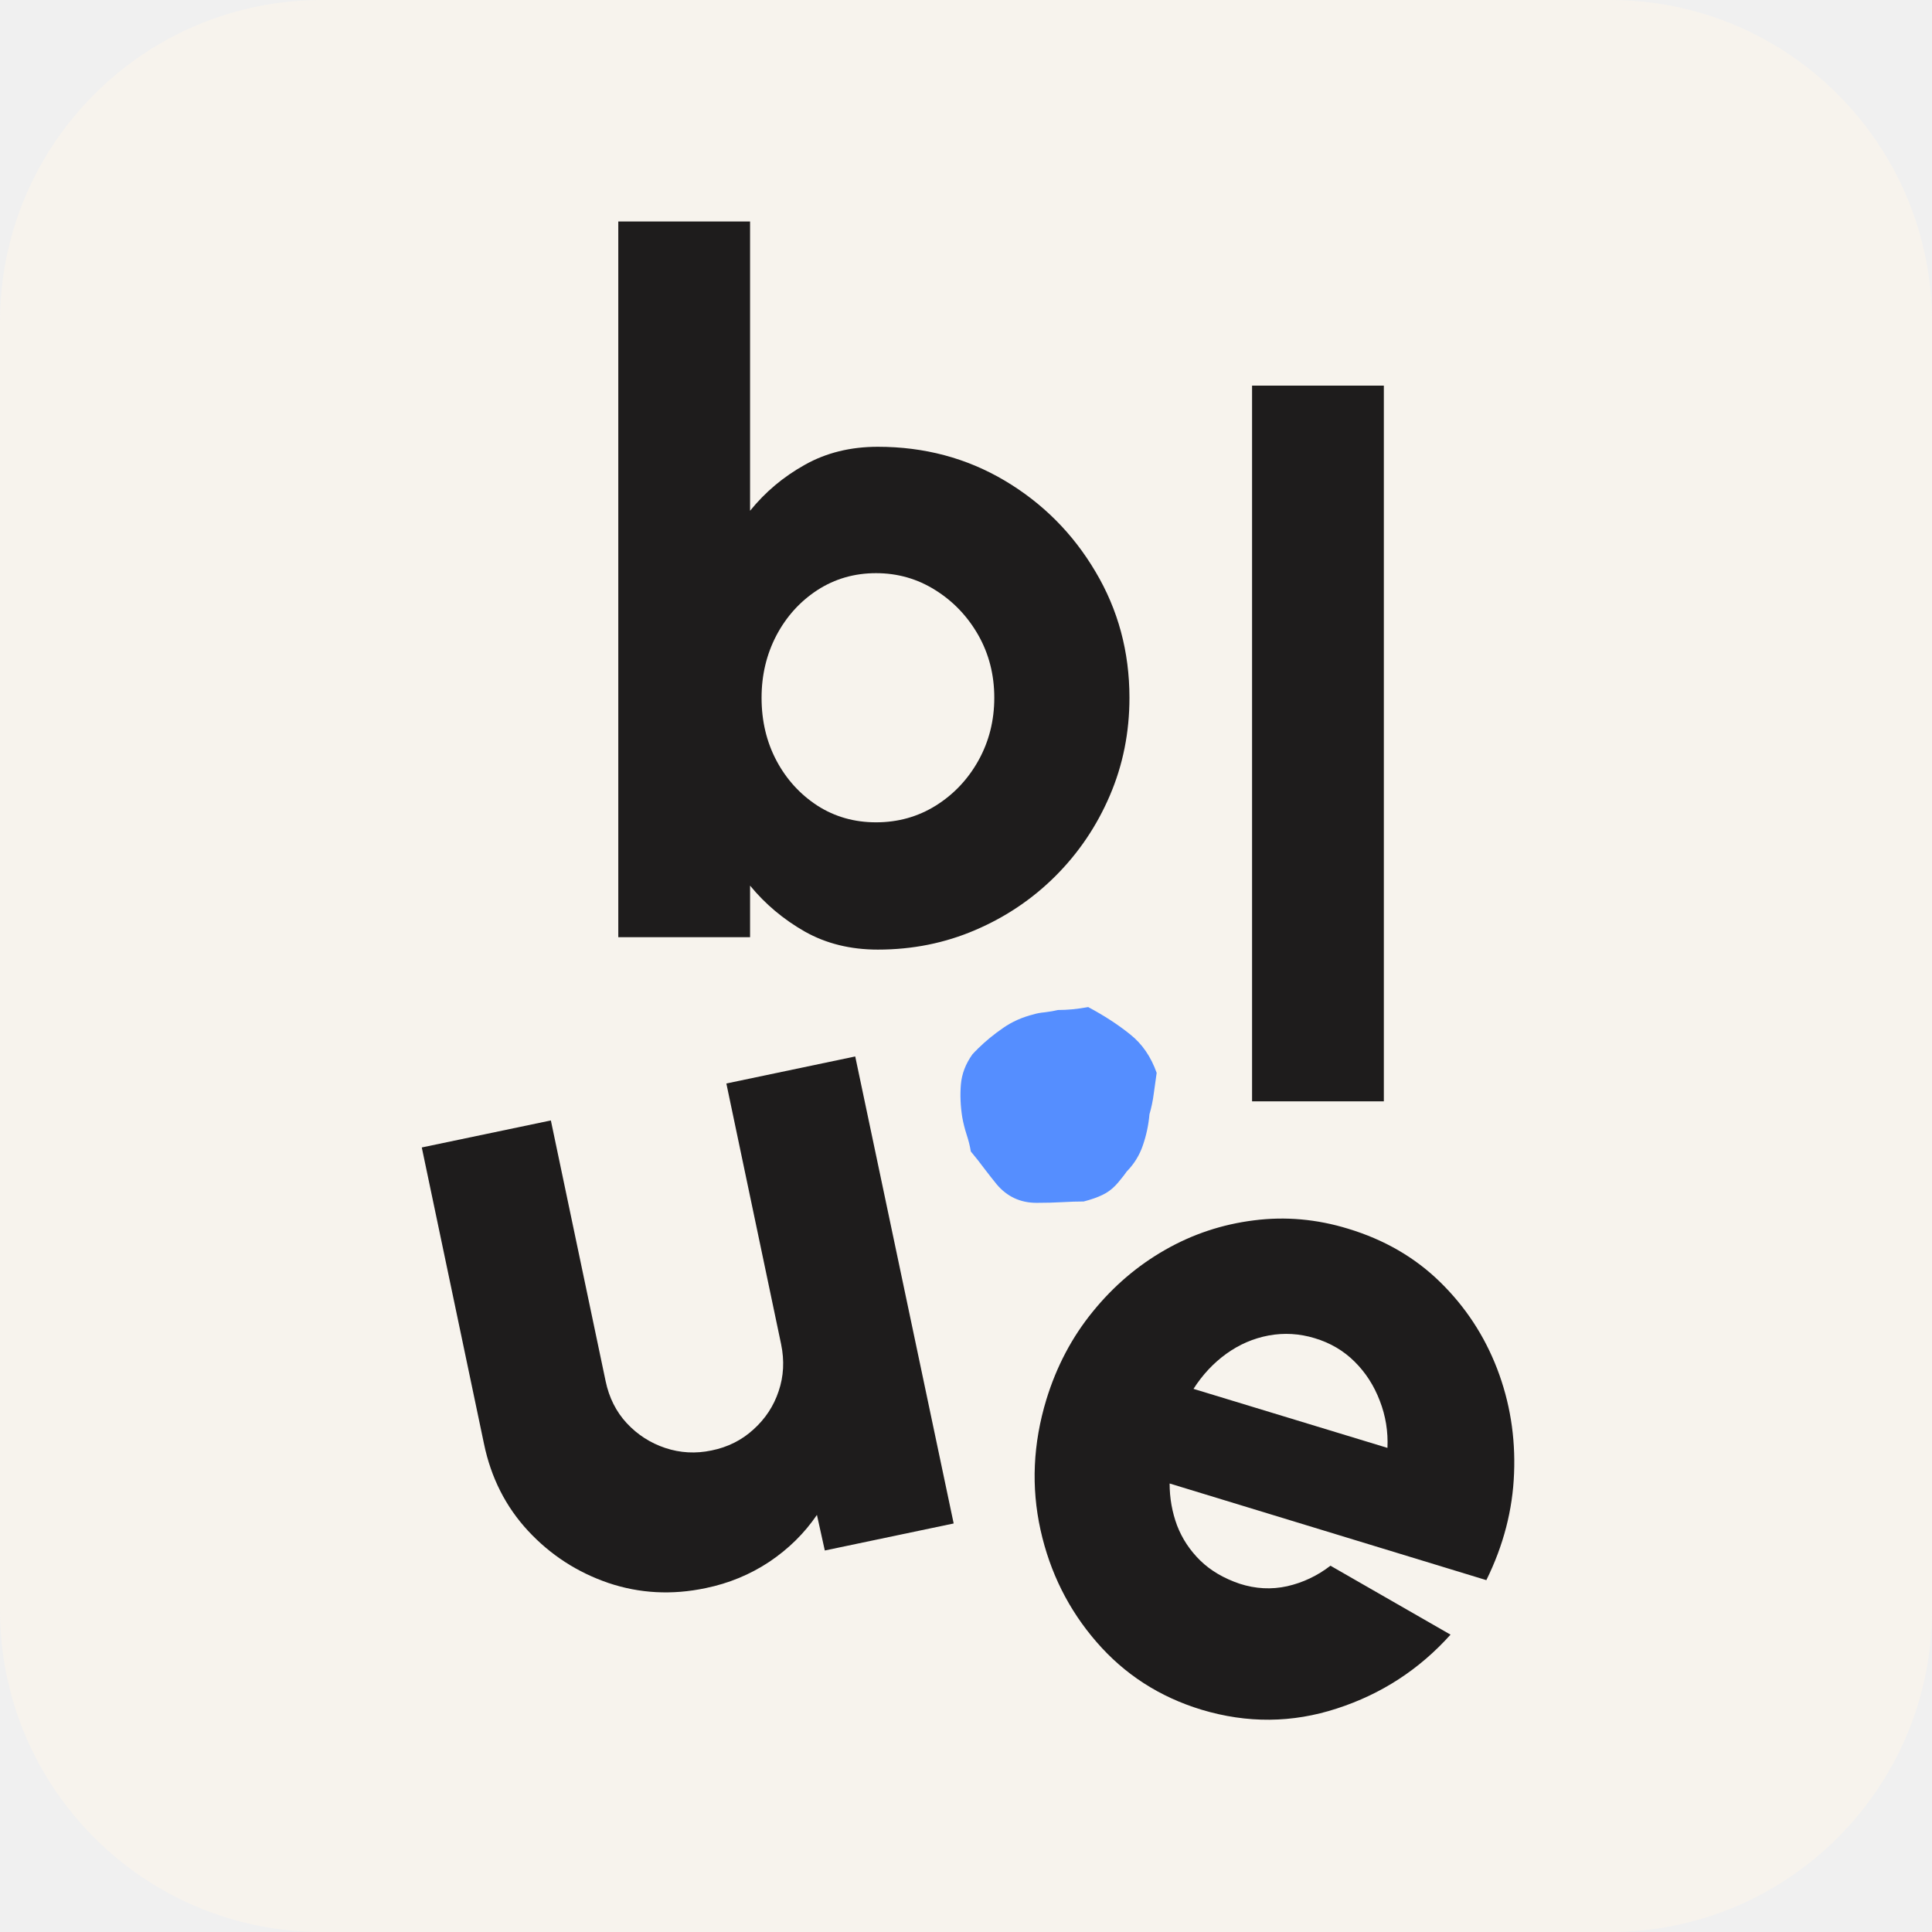
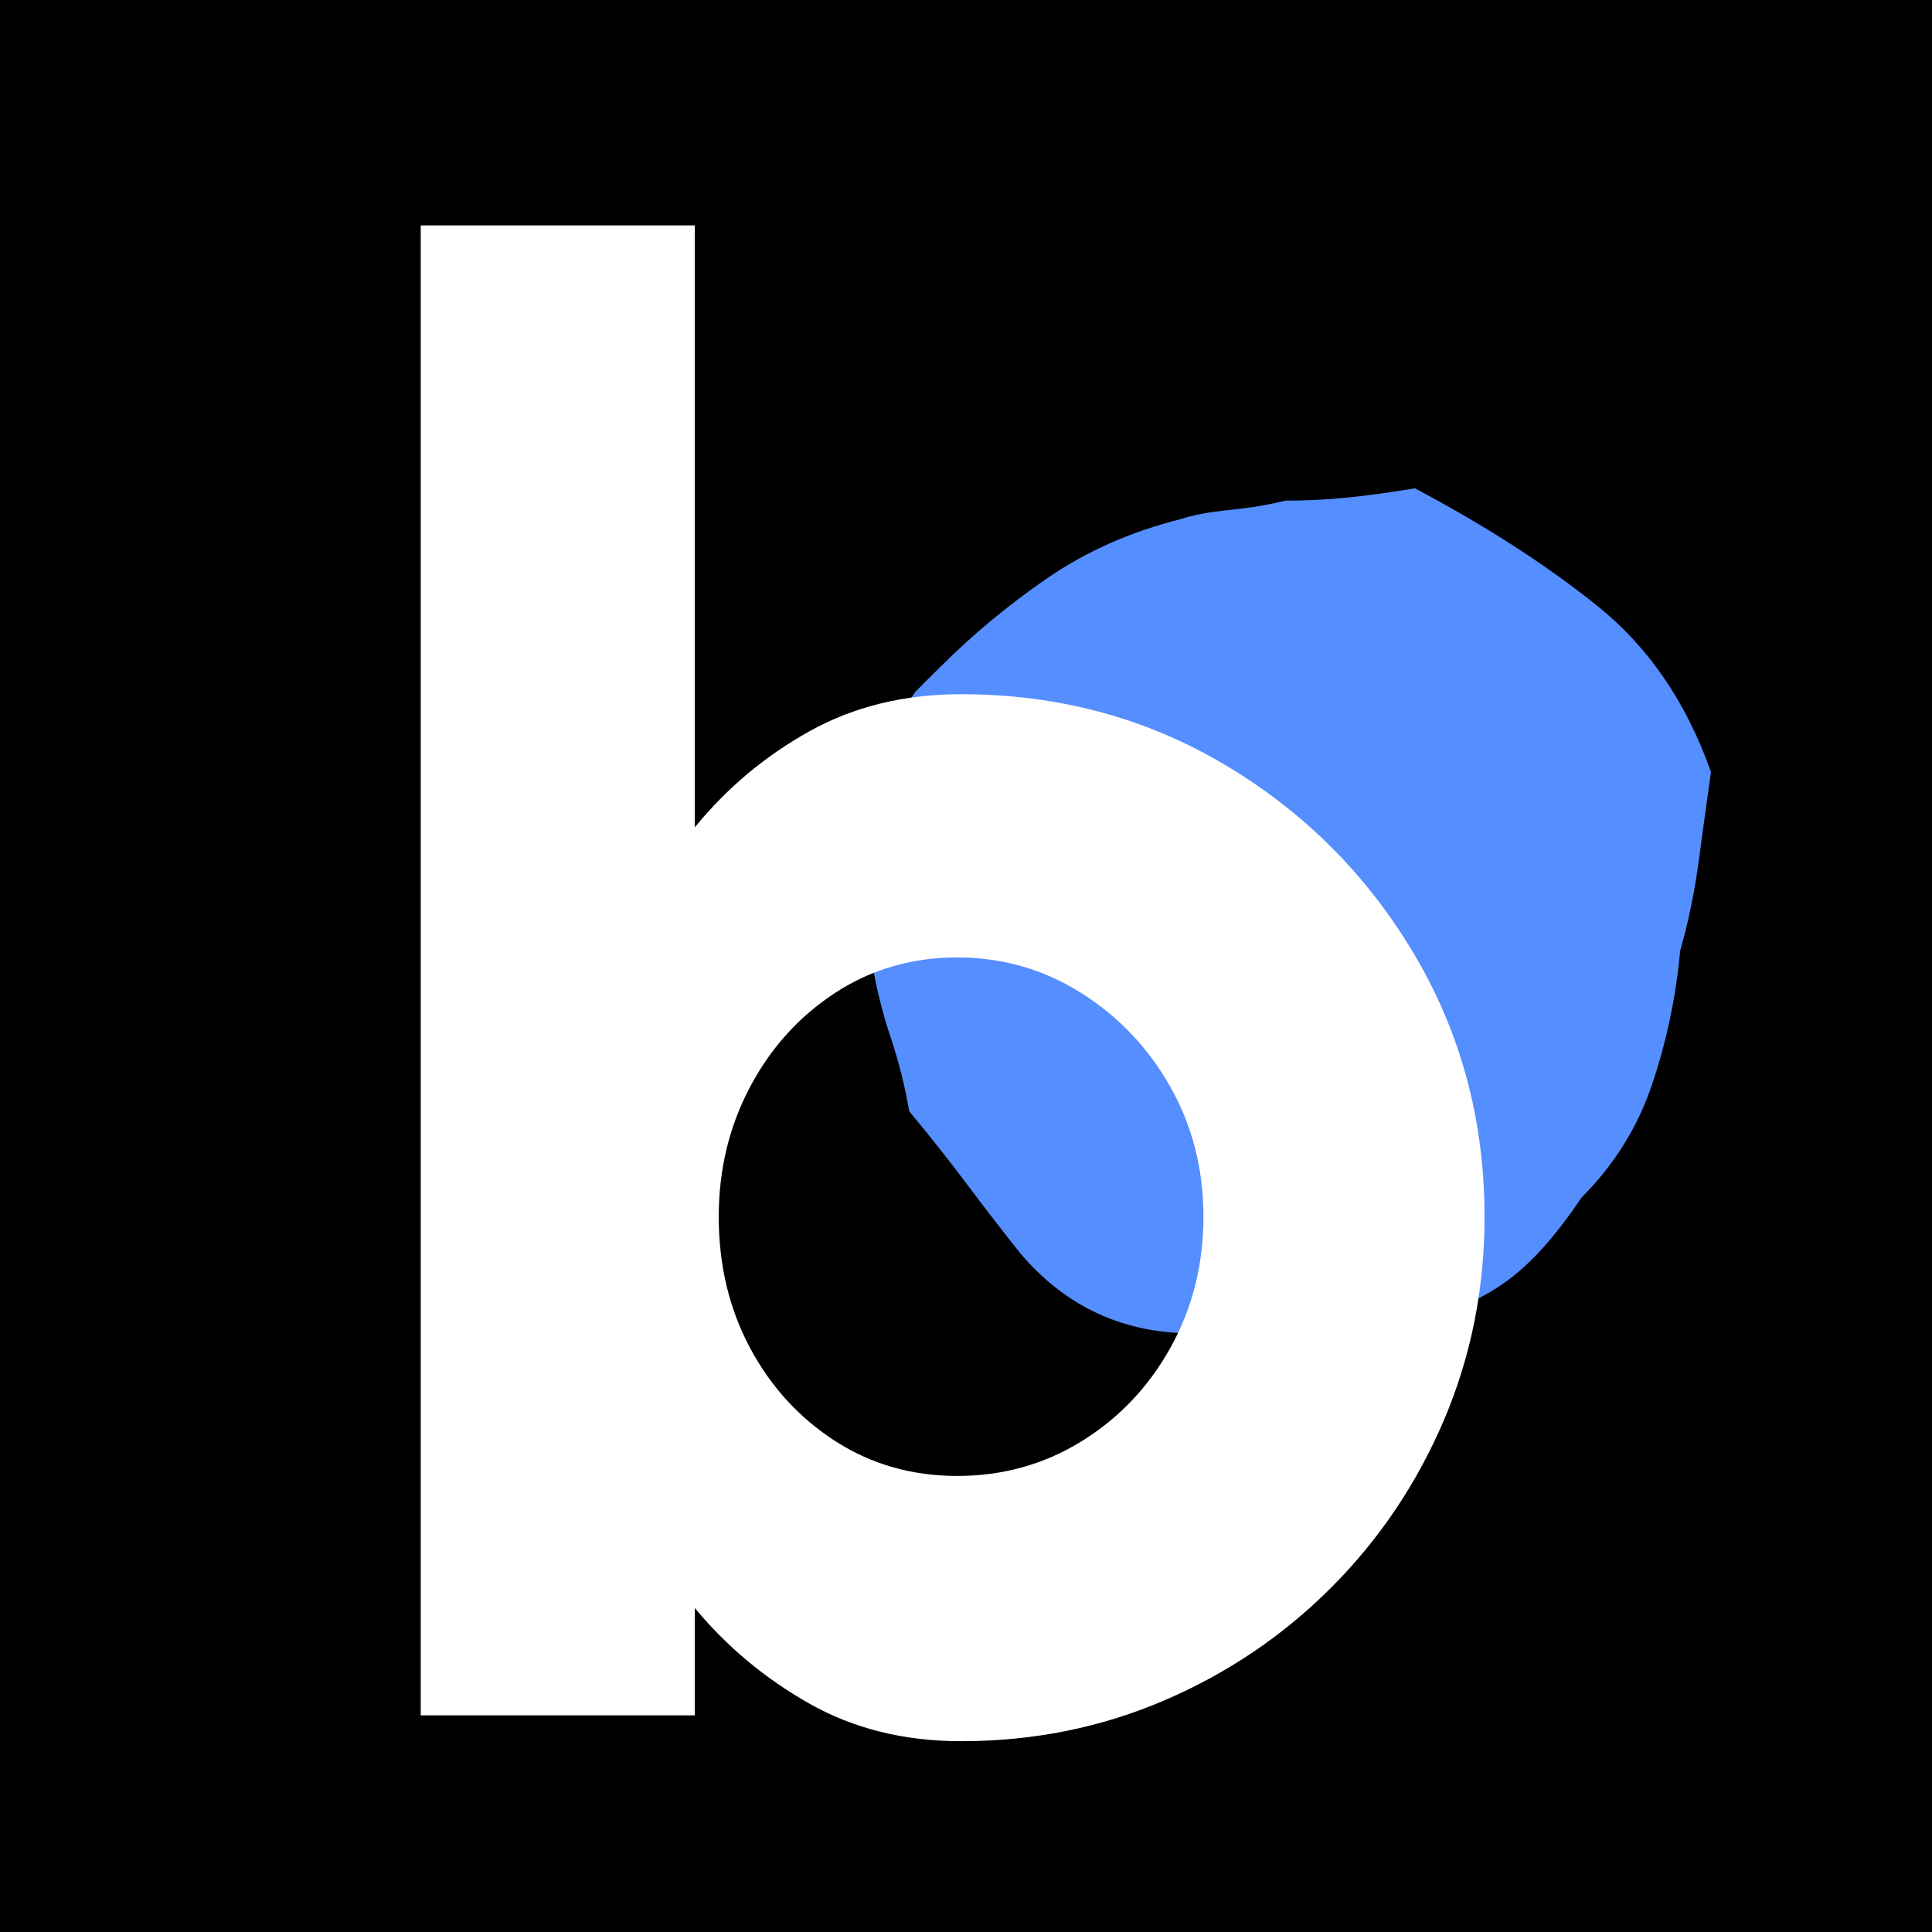
- <svg xmlns="http://www.w3.org/2000/svg" viewBox="119 123.5 134 134">
+ <svg xmlns="http://www.w3.org/2000/svg" width="500" zoomAndPan="magnify" viewBox="0 0 375 375" height="500" preserveAspectRatio="xMidYMid meet" version="1.0">
  <defs>
    <g />
-     <clipPath id="d03487d394">
-       <path d="M 4 12 L 40.762 12 L 40.762 64 L 4 64 Z M 4 12 " clip-rule="nonzero" />
+     <clipPath id="5c76810665">
+       <path d="M 187.5 0 C 83.945 0 0 83.945 0 187.5 C 0 291.055 83.945 375 187.5 375 C 291.055 375 375 291.055 375 187.5 C 375 83.945 291.055 0 187.5 0 Z M 187.5 0 " clip-rule="nonzero" />
    </clipPath>
-     <clipPath id="c0944b1ef2">
-       <rect x="0" width="41" y="0" height="80" />
+     <clipPath id="3d7920fe5b">
+       <path d="M 0 0 L 375 0 L 375 375 L 0 375 Z M 0 0 " clip-rule="nonzero" />
    </clipPath>
-     <clipPath id="a08126011f">
-       <rect x="0" width="52" y="0" height="85" />
+     <clipPath id="576f017aaf">
+       <path d="M 187.5 0 C 83.945 0 0 83.945 0 187.5 C 0 291.055 83.945 375 187.5 375 C 291.055 375 375 291.055 375 187.5 C 375 83.945 291.055 0 187.5 0 Z M 187.5 0 " clip-rule="nonzero" />
    </clipPath>
-     <clipPath id="42e2875a9d">
-       <rect x="0" width="59" y="0" height="87" />
+     <clipPath id="7e6aba75dd">
+       <rect x="0" width="375" y="0" height="375" />
    </clipPath>
-     <clipPath id="abd220b5e9">
-       <rect x="0" width="15" y="0" height="79" />
+     <clipPath id="4b0c45f59c">
+       <rect x="0" width="228" y="0" height="375" />
+     </clipPath>
+     <clipPath id="ac50cb6685">
+       <rect x="0" width="236" y="0" height="375" />
    </clipPath>
  </defs>
-   <clipPath id="rounded">
-     <rect x="119" y="123.5" width="134" height="134" rx="22.33" />
-   </clipPath>
-   <g clip-path="url(#rounded)">
-     <rect x="119" y="123.5" width="134" height="134" fill="#f7f3ed" />
-     <g class="fl f-b">
-       <g transform="matrix(1, 0, 0, 1, 157, 126)">
-         <g clip-path="url(#c0944b1ef2)">
-           <g clip-path="url(#d03487d394)">
-             <g fill="#1e1c1c" fill-opacity="1">
-               <g transform="translate(0.914867, 62.50385)">
-                 <g>
-                   <path d="M 21.969 -34.016 C 25.195 -34.016 28.129 -33.234 30.766 -31.672 C 33.398 -30.109 35.5 -28.004 37.062 -25.359 C 38.633 -22.723 39.422 -19.805 39.422 -16.609 C 39.422 -14.203 38.969 -11.941 38.062 -9.828 C 37.156 -7.711 35.898 -5.852 34.297 -4.25 C 32.703 -2.656 30.848 -1.406 28.734 -0.5 C 26.629 0.406 24.375 0.859 21.969 0.859 C 20.07 0.859 18.383 0.441 16.906 -0.391 C 15.426 -1.234 14.16 -2.297 13.109 -3.578 L 13.109 0 L 3.969 0 L 3.969 -49.641 L 13.109 -49.641 L 13.109 -29.578 C 14.16 -30.879 15.426 -31.941 16.906 -32.766 C 18.383 -33.598 20.07 -34.016 21.969 -34.016 Z M 21.844 -7.969 C 23.363 -7.969 24.742 -8.352 25.984 -9.125 C 27.234 -9.906 28.223 -10.953 28.953 -12.266 C 29.68 -13.578 30.047 -15.023 30.047 -16.609 C 30.047 -18.203 29.676 -19.648 28.938 -20.953 C 28.195 -22.254 27.203 -23.297 25.953 -24.078 C 24.711 -24.859 23.344 -25.25 21.844 -25.25 C 20.344 -25.25 18.988 -24.859 17.781 -24.078 C 16.582 -23.297 15.633 -22.25 14.938 -20.938 C 14.25 -19.625 13.906 -18.18 13.906 -16.609 C 13.906 -15.004 14.25 -13.551 14.938 -12.25 C 15.633 -10.945 16.582 -9.906 17.781 -9.125 C 18.988 -8.352 20.344 -7.969 21.844 -7.969 Z M 21.844 -7.969 " />
-                 </g>
-               </g>
-             </g>
+   <rect x="-37.5" width="450" fill="#ffffff" y="-37.5" height="450" fill-opacity="1" />
+   <rect x="-37.5" width="450" fill="#000000" y="-37.5" height="450" fill-opacity="1" />
+   <g clip-path="url(#5c76810665)">
+     <g transform="matrix(1, 0, 0, 1, 0, 0)">
+       <g clip-path="url(#7e6aba75dd)">
+         <g clip-path="url(#3d7920fe5b)">
+           <g clip-path="url(#576f017aaf)">
+             <rect x="-82.5" width="540" fill="#000000" height="540" y="-82.5" fill-opacity="1" />
          </g>
        </g>
      </g>
    </g>
-     <g class="fl f-l">
-       <g transform="matrix(1, 0, 0, 1, 201, 138)">
-         <g clip-path="url(#abd220b5e9)">
-           <g fill="#1e1c1c" fill-opacity="1">
-             <g transform="translate(0.871795, 61.88756)">
-               <g>
-                 <path d="M 3.969 0 L 3.969 -49.641 L 13.109 -49.641 L 13.109 0 Z M 3.969 0 " />
-               </g>
-             </g>
+   </g>
+   <g transform="matrix(1, 0, 0, 1, 111, 0)">
+     <g clip-path="url(#4b0c45f59c)">
+       <g fill="#558eff" fill-opacity="1">
+         <g transform="translate(0.820105, 222.8782)">
+           <g>
+             <path d="M 220.281 -73.031 C 219.488 -67.445 218.691 -61.66 217.891 -55.672 C 217.086 -49.68 215.891 -43.895 214.297 -38.312 C 213.504 -29.531 211.707 -20.945 208.906 -12.562 C 206.113 -4.188 201.523 3.191 195.141 9.578 C 193.547 11.973 191.945 14.164 190.344 16.156 C 188.75 18.156 187.156 19.953 185.562 21.547 C 182.375 24.742 178.785 27.336 174.797 29.328 C 170.805 31.328 165.617 33.125 159.234 34.719 C 153.641 34.719 147.648 34.914 141.266 35.312 C 134.879 35.719 127.695 35.922 119.719 35.922 C 106.156 35.922 94.984 30.734 86.203 20.359 C 83.004 16.359 79.609 11.961 76.016 7.172 C 72.43 2.391 68.645 -2.395 64.656 -7.188 C 63.852 -11.969 62.648 -16.754 61.047 -21.547 C 59.453 -26.336 58.258 -31.129 57.469 -35.922 C 55.875 -45.492 55.473 -54.672 56.266 -63.453 C 57.066 -72.234 60.258 -80.613 65.844 -88.594 C 66.645 -89.395 67.441 -90.191 68.234 -90.984 C 69.035 -91.785 69.836 -92.582 70.641 -93.375 C 77.023 -99.758 84.004 -105.547 91.578 -110.734 C 99.16 -115.922 107.742 -119.711 117.328 -122.109 C 119.723 -122.91 122.914 -123.508 126.906 -123.906 C 130.895 -124.312 134.484 -124.91 137.672 -125.703 C 141.672 -125.703 145.664 -125.898 149.656 -126.297 C 153.645 -126.703 158.031 -127.301 162.812 -128.094 C 176.383 -120.914 188.16 -113.332 198.141 -105.344 C 208.117 -97.363 215.5 -86.594 220.281 -73.031 Z M 220.281 -73.031 " />
          </g>
        </g>
      </g>
    </g>
-     <g class="fl f-u">
-       <g transform="matrix(1, 0, 0, 1, 139, 168)">
-         <g clip-path="url(#a08126011f)">
-           <g fill="#1e1c1c" fill-opacity="1">
-             <g transform="translate(13.47301, 68.02382)">
-               <g>
-                 <path d="M 0.094 -12.391 L -4.219 -32.938 L 4.734 -34.812 L 8.531 -16.734 C 8.77 -15.586 9.258 -14.613 10 -13.812 C 10.75 -13.008 11.641 -12.438 12.672 -12.094 C 13.711 -11.75 14.781 -11.691 15.875 -11.922 C 17 -12.148 17.969 -12.633 18.781 -13.375 C 19.602 -14.113 20.188 -15 20.531 -16.031 C 20.883 -17.062 20.941 -18.148 20.703 -19.297 L 16.906 -37.375 L 25.844 -39.25 L 32.672 -6.859 L 23.734 -4.984 L 23.188 -7.453 C 22.32 -6.18 21.223 -5.098 19.891 -4.203 C 18.555 -3.316 17.082 -2.707 15.469 -2.375 C 13.133 -1.883 10.883 -2.004 8.719 -2.734 C 6.562 -3.473 4.707 -4.676 3.156 -6.344 C 1.602 -8.02 0.582 -10.035 0.094 -12.391 Z M 0.094 -12.391 " />
-               </g>
-             </g>
-           </g>
-         </g>
-       </g>
-     </g>
-     <g class="fl f-e">
-       <g transform="matrix(1, 0, 0, 1, 179, 176)">
-         <g clip-path="url(#42e2875a9d)">
-           <g fill="#1e1c1c" fill-opacity="1">
-             <g transform="translate(5.856451, 59.84516)">
-               <g>
-                 <path d="M 17.469 6.234 C 14.562 5.348 12.141 3.785 10.203 1.547 C 8.266 -0.68 6.969 -3.273 6.312 -6.234 C 5.656 -9.203 5.789 -12.219 6.719 -15.281 C 7.426 -17.582 8.5 -19.613 9.938 -21.375 C 11.375 -23.145 13.047 -24.57 14.953 -25.656 C 16.867 -26.75 18.922 -27.43 21.109 -27.703 C 23.297 -27.984 25.473 -27.789 27.641 -27.125 C 30.16 -26.363 32.289 -25.129 34.031 -23.422 C 35.781 -21.711 37.098 -19.707 37.984 -17.406 C 38.867 -15.102 39.258 -12.688 39.156 -10.156 C 39.062 -7.625 38.422 -5.156 37.234 -2.75 L 15.266 -9.453 C 15.266 -8.441 15.438 -7.473 15.781 -6.547 C 16.133 -5.629 16.672 -4.816 17.391 -4.109 C 18.109 -3.41 19.02 -2.875 20.125 -2.5 C 21.227 -2.145 22.328 -2.086 23.422 -2.328 C 24.516 -2.578 25.516 -3.051 26.422 -3.75 L 34.75 1.031 C 32.582 3.445 29.953 5.156 26.859 6.156 C 23.773 7.164 20.645 7.191 17.469 6.234 Z M 16.922 -16.016 L 30.375 -11.922 C 30.426 -13.055 30.25 -14.145 29.844 -15.188 C 29.445 -16.238 28.863 -17.145 28.094 -17.906 C 27.332 -18.664 26.41 -19.207 25.328 -19.531 C 24.273 -19.852 23.211 -19.914 22.141 -19.719 C 21.078 -19.52 20.098 -19.098 19.203 -18.453 C 18.305 -17.805 17.547 -16.992 16.922 -16.016 Z M 16.922 -16.016 " />
-               </g>
-             </g>
-           </g>
-         </g>
-       </g>
-     </g>
-     <g class="fl f-dot">
-       <g class="pop">
-         <g fill="#558eff" fill-opacity="1">
-           <g transform="translate(180.9902, 203.9577)">
-             <g>
-               <path d="M 18.234 -6.047 C 18.172 -5.578 18.102 -5.094 18.031 -4.594 C 17.969 -4.102 17.867 -3.629 17.734 -3.172 C 17.672 -2.441 17.52 -1.727 17.281 -1.031 C 17.051 -0.344 16.676 0.266 16.156 0.797 C 16.02 0.992 15.883 1.172 15.75 1.328 C 15.625 1.492 15.492 1.645 15.359 1.781 C 15.098 2.051 14.801 2.266 14.469 2.422 C 14.133 2.586 13.703 2.738 13.172 2.875 C 12.711 2.875 12.219 2.891 11.688 2.922 C 11.164 2.953 10.57 2.969 9.906 2.969 C 8.781 2.969 7.859 2.539 7.141 1.688 C 6.867 1.352 6.582 0.988 6.281 0.594 C 5.988 0.195 5.676 -0.195 5.344 -0.594 C 5.281 -0.988 5.18 -1.383 5.047 -1.781 C 4.922 -2.176 4.82 -2.57 4.75 -2.969 C 4.625 -3.758 4.594 -4.52 4.656 -5.25 C 4.719 -5.977 4.984 -6.672 5.453 -7.328 C 5.516 -7.398 5.578 -7.469 5.641 -7.531 C 5.711 -7.594 5.781 -7.66 5.844 -7.734 C 6.375 -8.254 6.953 -8.727 7.578 -9.156 C 8.203 -9.594 8.914 -9.91 9.719 -10.109 C 9.914 -10.172 10.176 -10.219 10.5 -10.25 C 10.832 -10.289 11.129 -10.344 11.391 -10.406 C 11.723 -10.406 12.051 -10.422 12.375 -10.453 C 12.707 -10.484 13.078 -10.535 13.484 -10.609 C 14.598 -10.016 15.566 -9.383 16.391 -8.719 C 17.223 -8.062 17.836 -7.172 18.234 -6.047 Z M 18.234 -6.047 " />
-             </g>
+   </g>
+   <g transform="matrix(1, 0, 0, 1, 58, 0)">
+     <g clip-path="url(#ac50cb6685)">
+       <g fill="#ffffff" fill-opacity="1">
+         <g transform="translate(0.523976, 332.9493)">
+           <g>
+             <path d="M 128.016 -198.203 C 146.785 -198.203 163.848 -193.641 179.203 -184.516 C 194.566 -175.391 206.812 -163.145 215.938 -147.781 C 225.062 -132.426 229.625 -115.426 229.625 -96.781 C 229.625 -82.77 226.988 -69.594 221.719 -57.25 C 216.445 -44.914 209.148 -34.086 199.828 -24.766 C 190.516 -15.453 179.719 -8.16 167.438 -2.891 C 155.164 2.379 142.023 5.016 128.016 5.016 C 116.961 5.016 107.129 2.57 98.516 -2.312 C 89.91 -7.195 82.52 -13.367 76.344 -20.828 L 76.344 0 L 23.141 0 L 23.141 -289.203 L 76.344 -289.203 L 76.344 -172.375 C 82.52 -179.957 89.91 -186.156 98.516 -190.969 C 107.129 -195.789 116.961 -198.203 128.016 -198.203 Z M 127.25 -46.469 C 136.113 -46.469 144.176 -48.719 151.438 -53.219 C 158.707 -57.719 164.461 -63.789 168.703 -71.438 C 172.941 -79.082 175.062 -87.531 175.062 -96.781 C 175.062 -106.039 172.91 -114.461 168.609 -122.047 C 164.305 -129.629 158.52 -135.703 151.25 -140.266 C 143.988 -144.828 135.988 -147.109 127.25 -147.109 C 118.508 -147.109 110.633 -144.828 103.625 -140.266 C 96.625 -135.703 91.098 -129.598 87.047 -121.953 C 83.004 -114.305 80.984 -105.914 80.984 -96.781 C 80.984 -87.406 83.004 -78.926 87.047 -71.344 C 91.098 -63.758 96.625 -57.719 103.625 -53.219 C 110.633 -48.719 118.508 -46.469 127.25 -46.469 Z M 127.25 -46.469 " />
          </g>
        </g>
      </g>
    </g>
  </g>
</svg>
